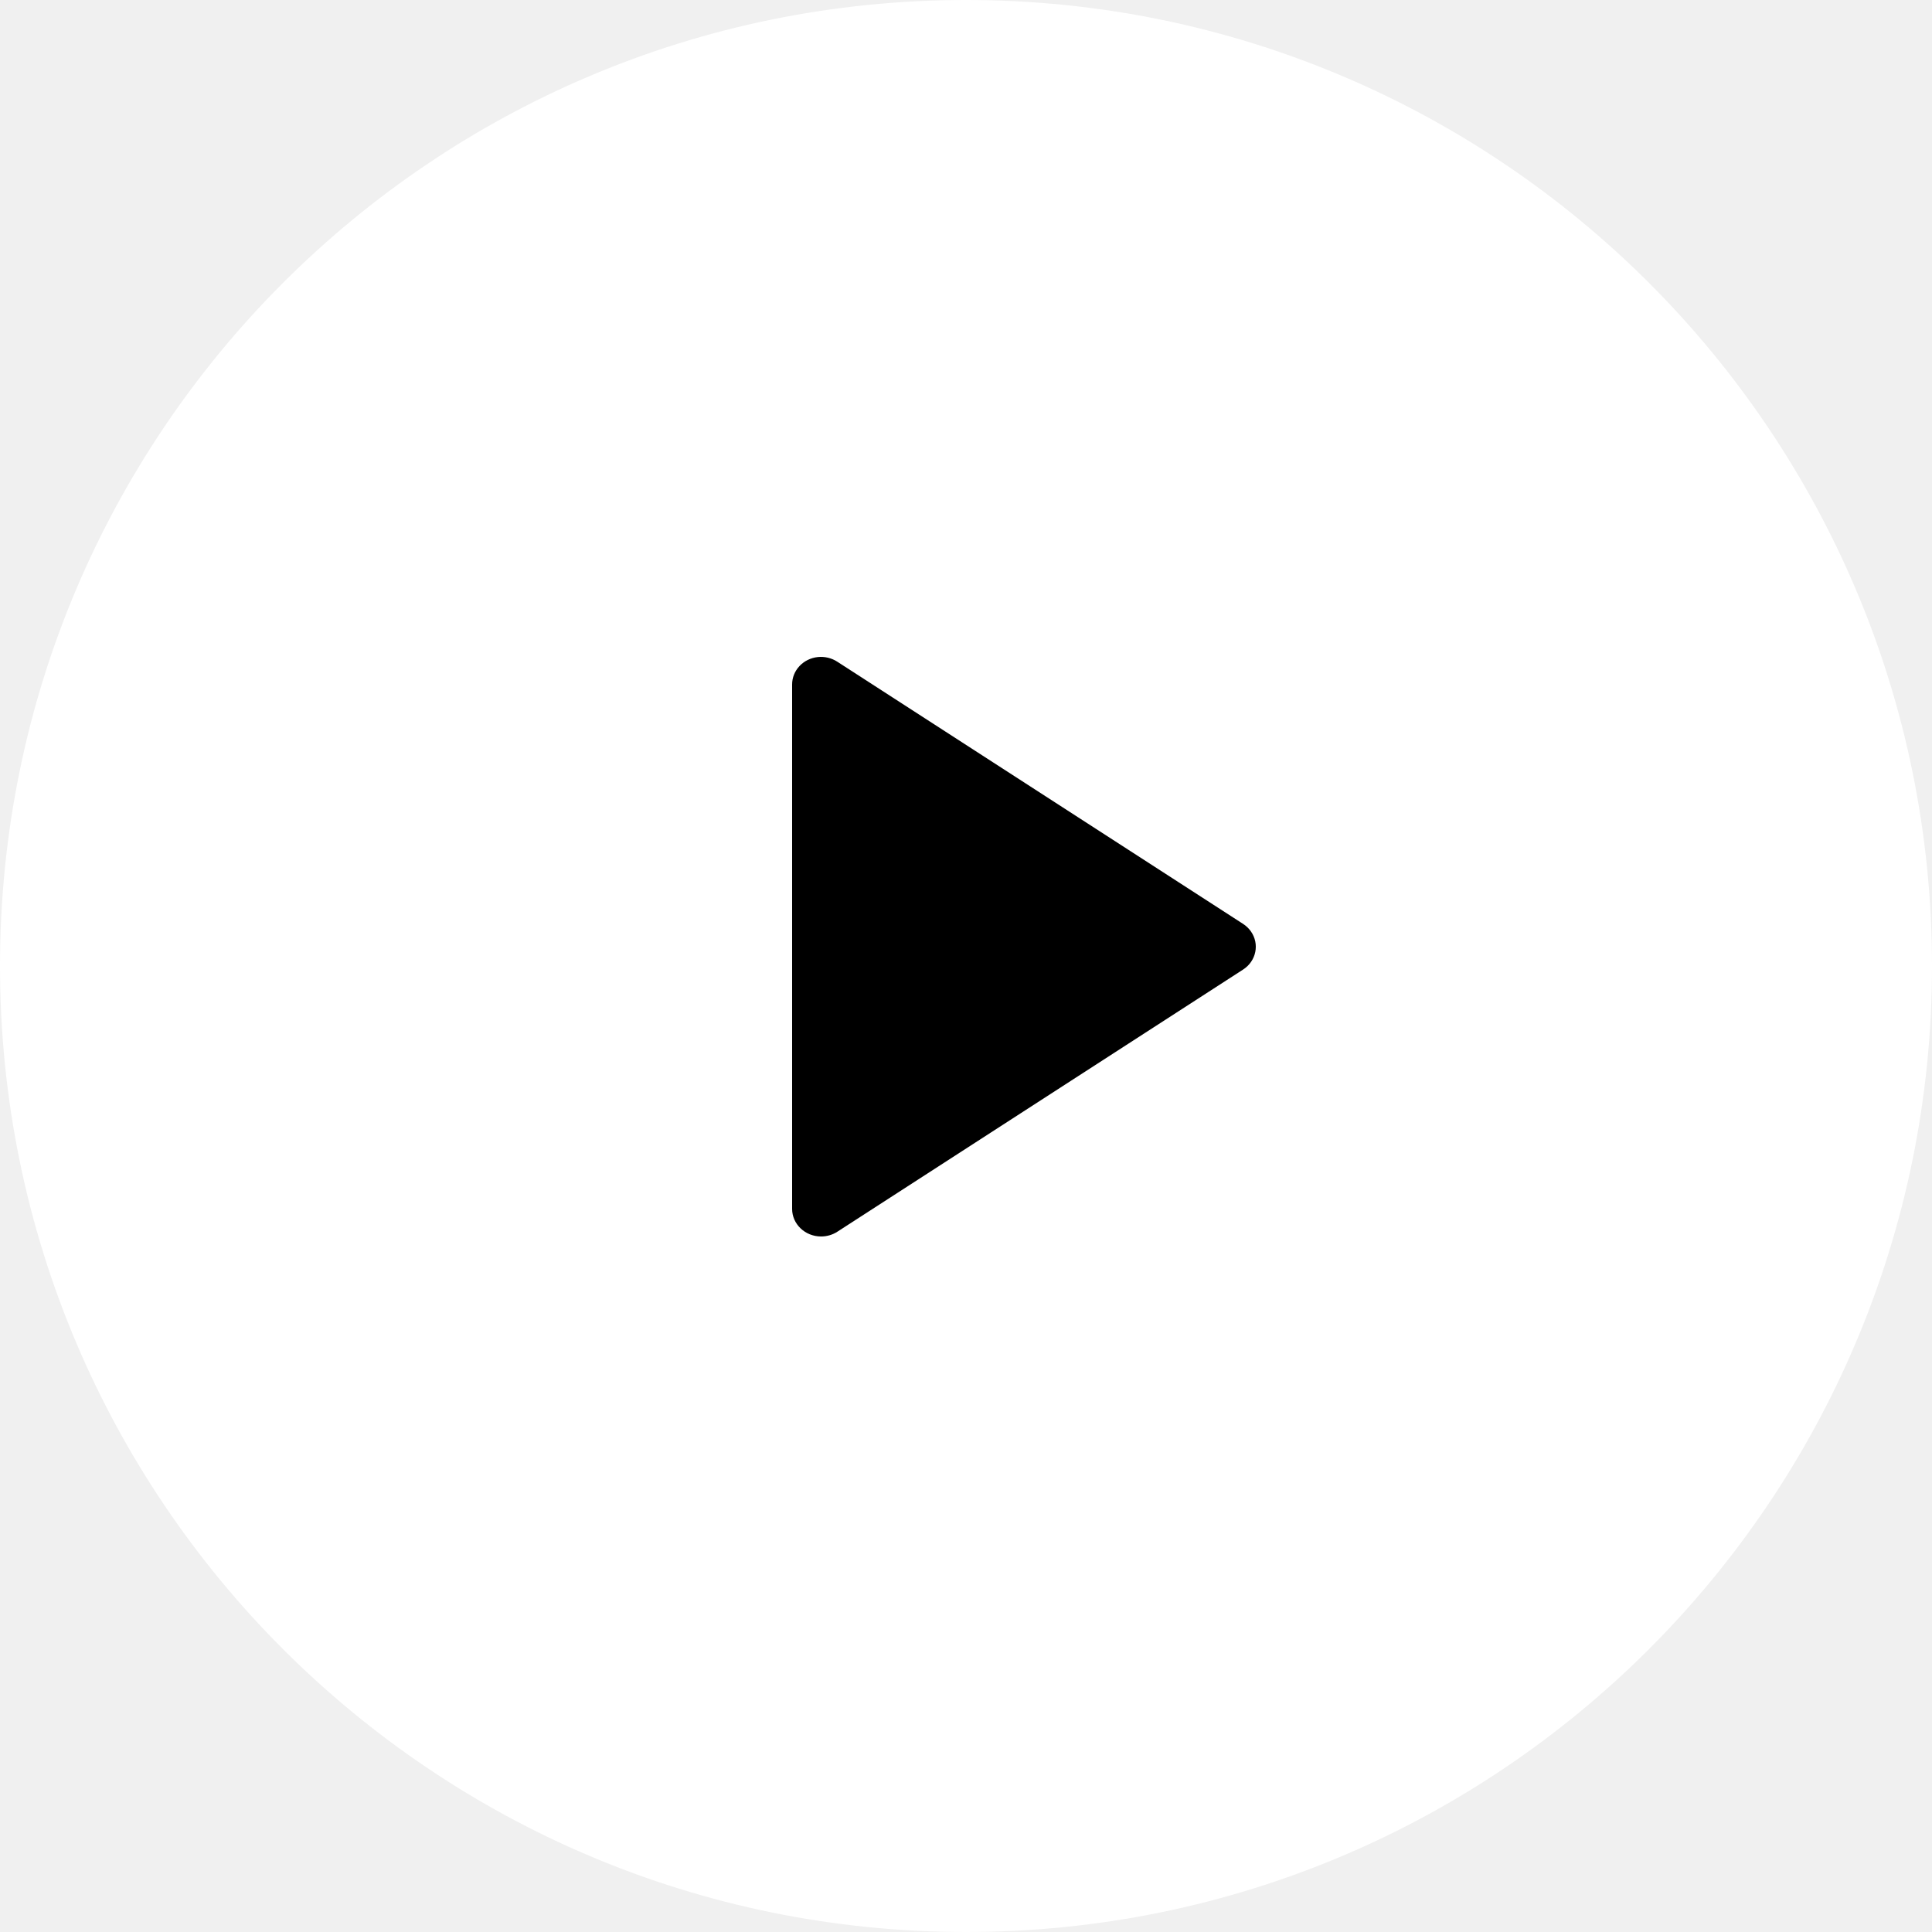
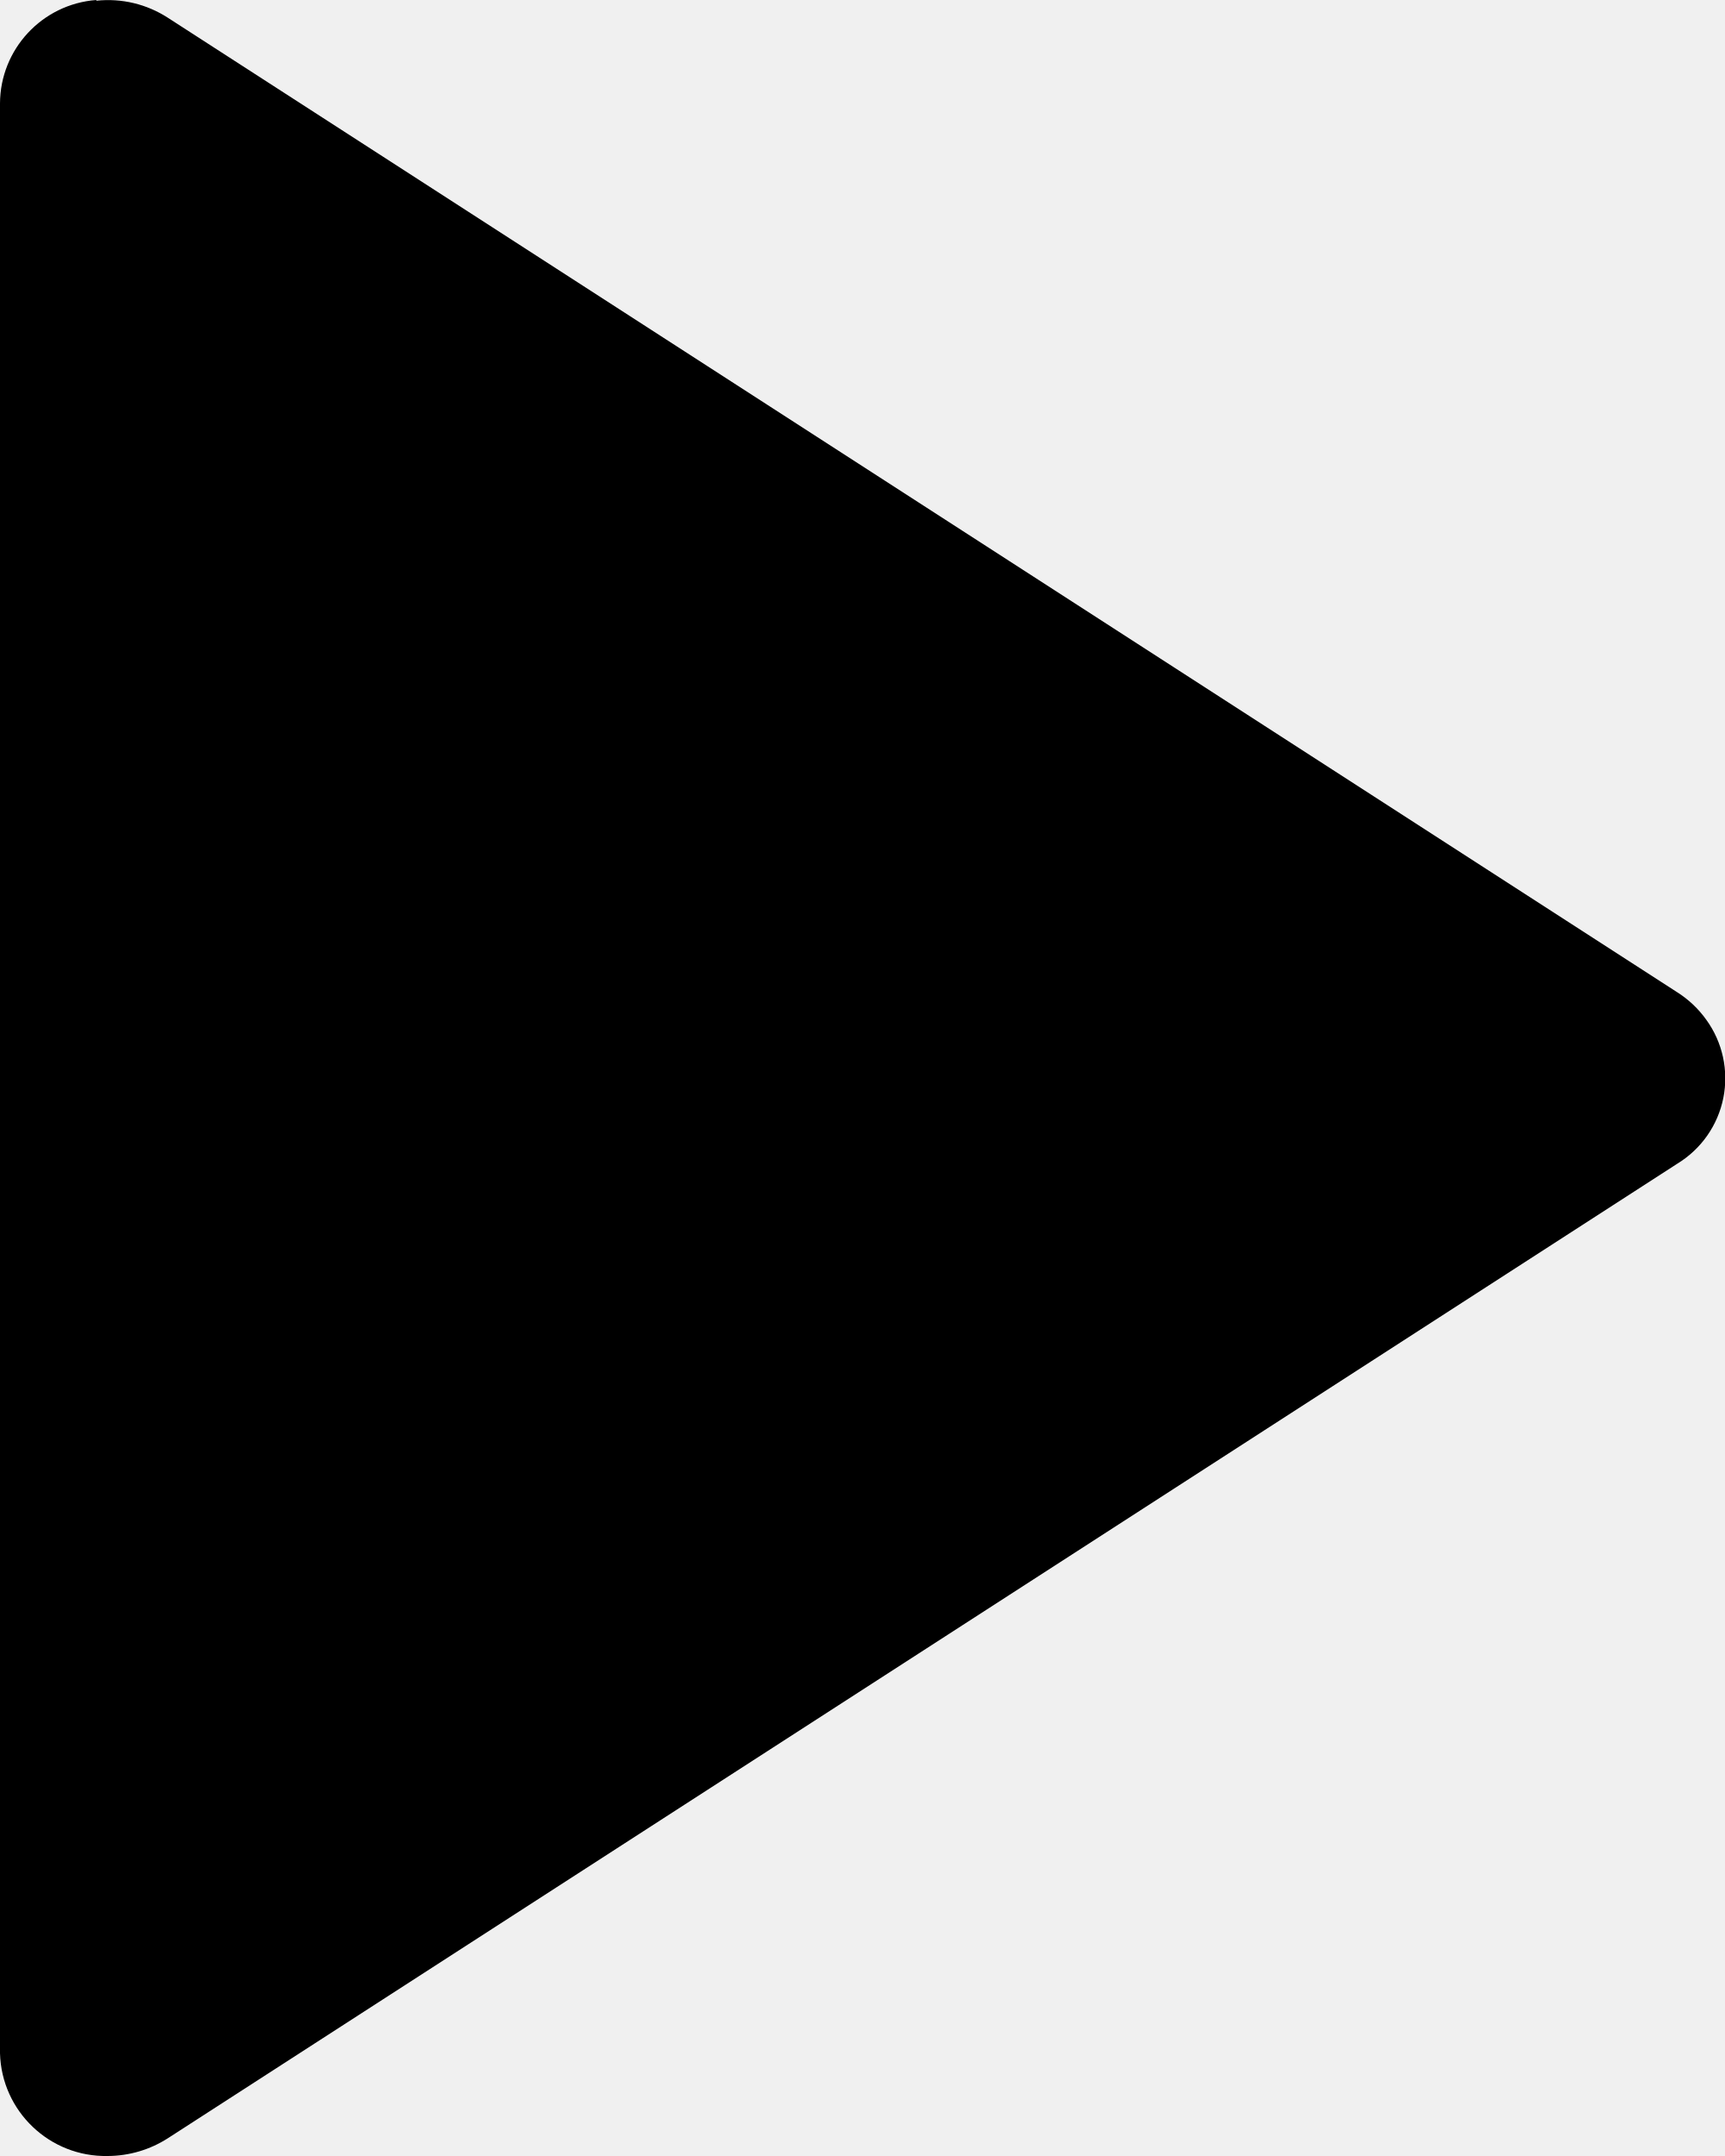
- <svg xmlns="http://www.w3.org/2000/svg" width="100px" height="100px" viewBox="0 0 100 100" version="1.1">
-   <g id="Services" stroke="none" stroke-width="1" fill="none" fill-rule="evenodd">
-     <g id="Service-Details---Strategy" transform="translate(-40, -2208)">
-       <g id="Video-/-Motion-piece" transform="translate(0, 1860)">
-         <g id="CTA-video" transform="translate(40, 348)">
-           <circle id="Oval" fill="#FFFFFF" cx="50" cy="50" r="50" />
-           <path d="M42.336,34.008 C41.571,34.088 40.996,34.704 41,35.436 L41,62.57 C40.999,63.358 41.67,63.999 42.498,64 C42.8,64 43.094,63.914 43.343,63.752 L64.341,50.185 C65.027,49.743 65.206,48.855 64.742,48.202 C64.635,48.052 64.499,47.922 64.341,47.82 L43.343,34.253 C43.049,34.06 42.692,33.973 42.336,34.008" id="Path" fill="#000000" />
-         </g>
-       </g>
-     </g>
-   </g>
+ <svg xmlns="http://www.w3.org/2000/svg" id="Layer_1" data-name="Layer 1" viewBox="0 0 24 30">
+   <defs>
+     <style>.cls-1{fill-rule:evenodd;}</style>
+   </defs>
+   <path id="Path" class="cls-1" d="M1.34,0A1.45,1.45,0,0,0,0,1.44V28.57A1.47,1.47,0,0,0,1.5,30a1.56,1.56,0,0,0,.84-.25l21-13.56a1.39,1.39,0,0,0,.4-2,1.45,1.45,0,0,0-.4-.38L2.34.25a1.53,1.53,0,0,0-1-.24" transform="translate(0 0)" />
</svg>
